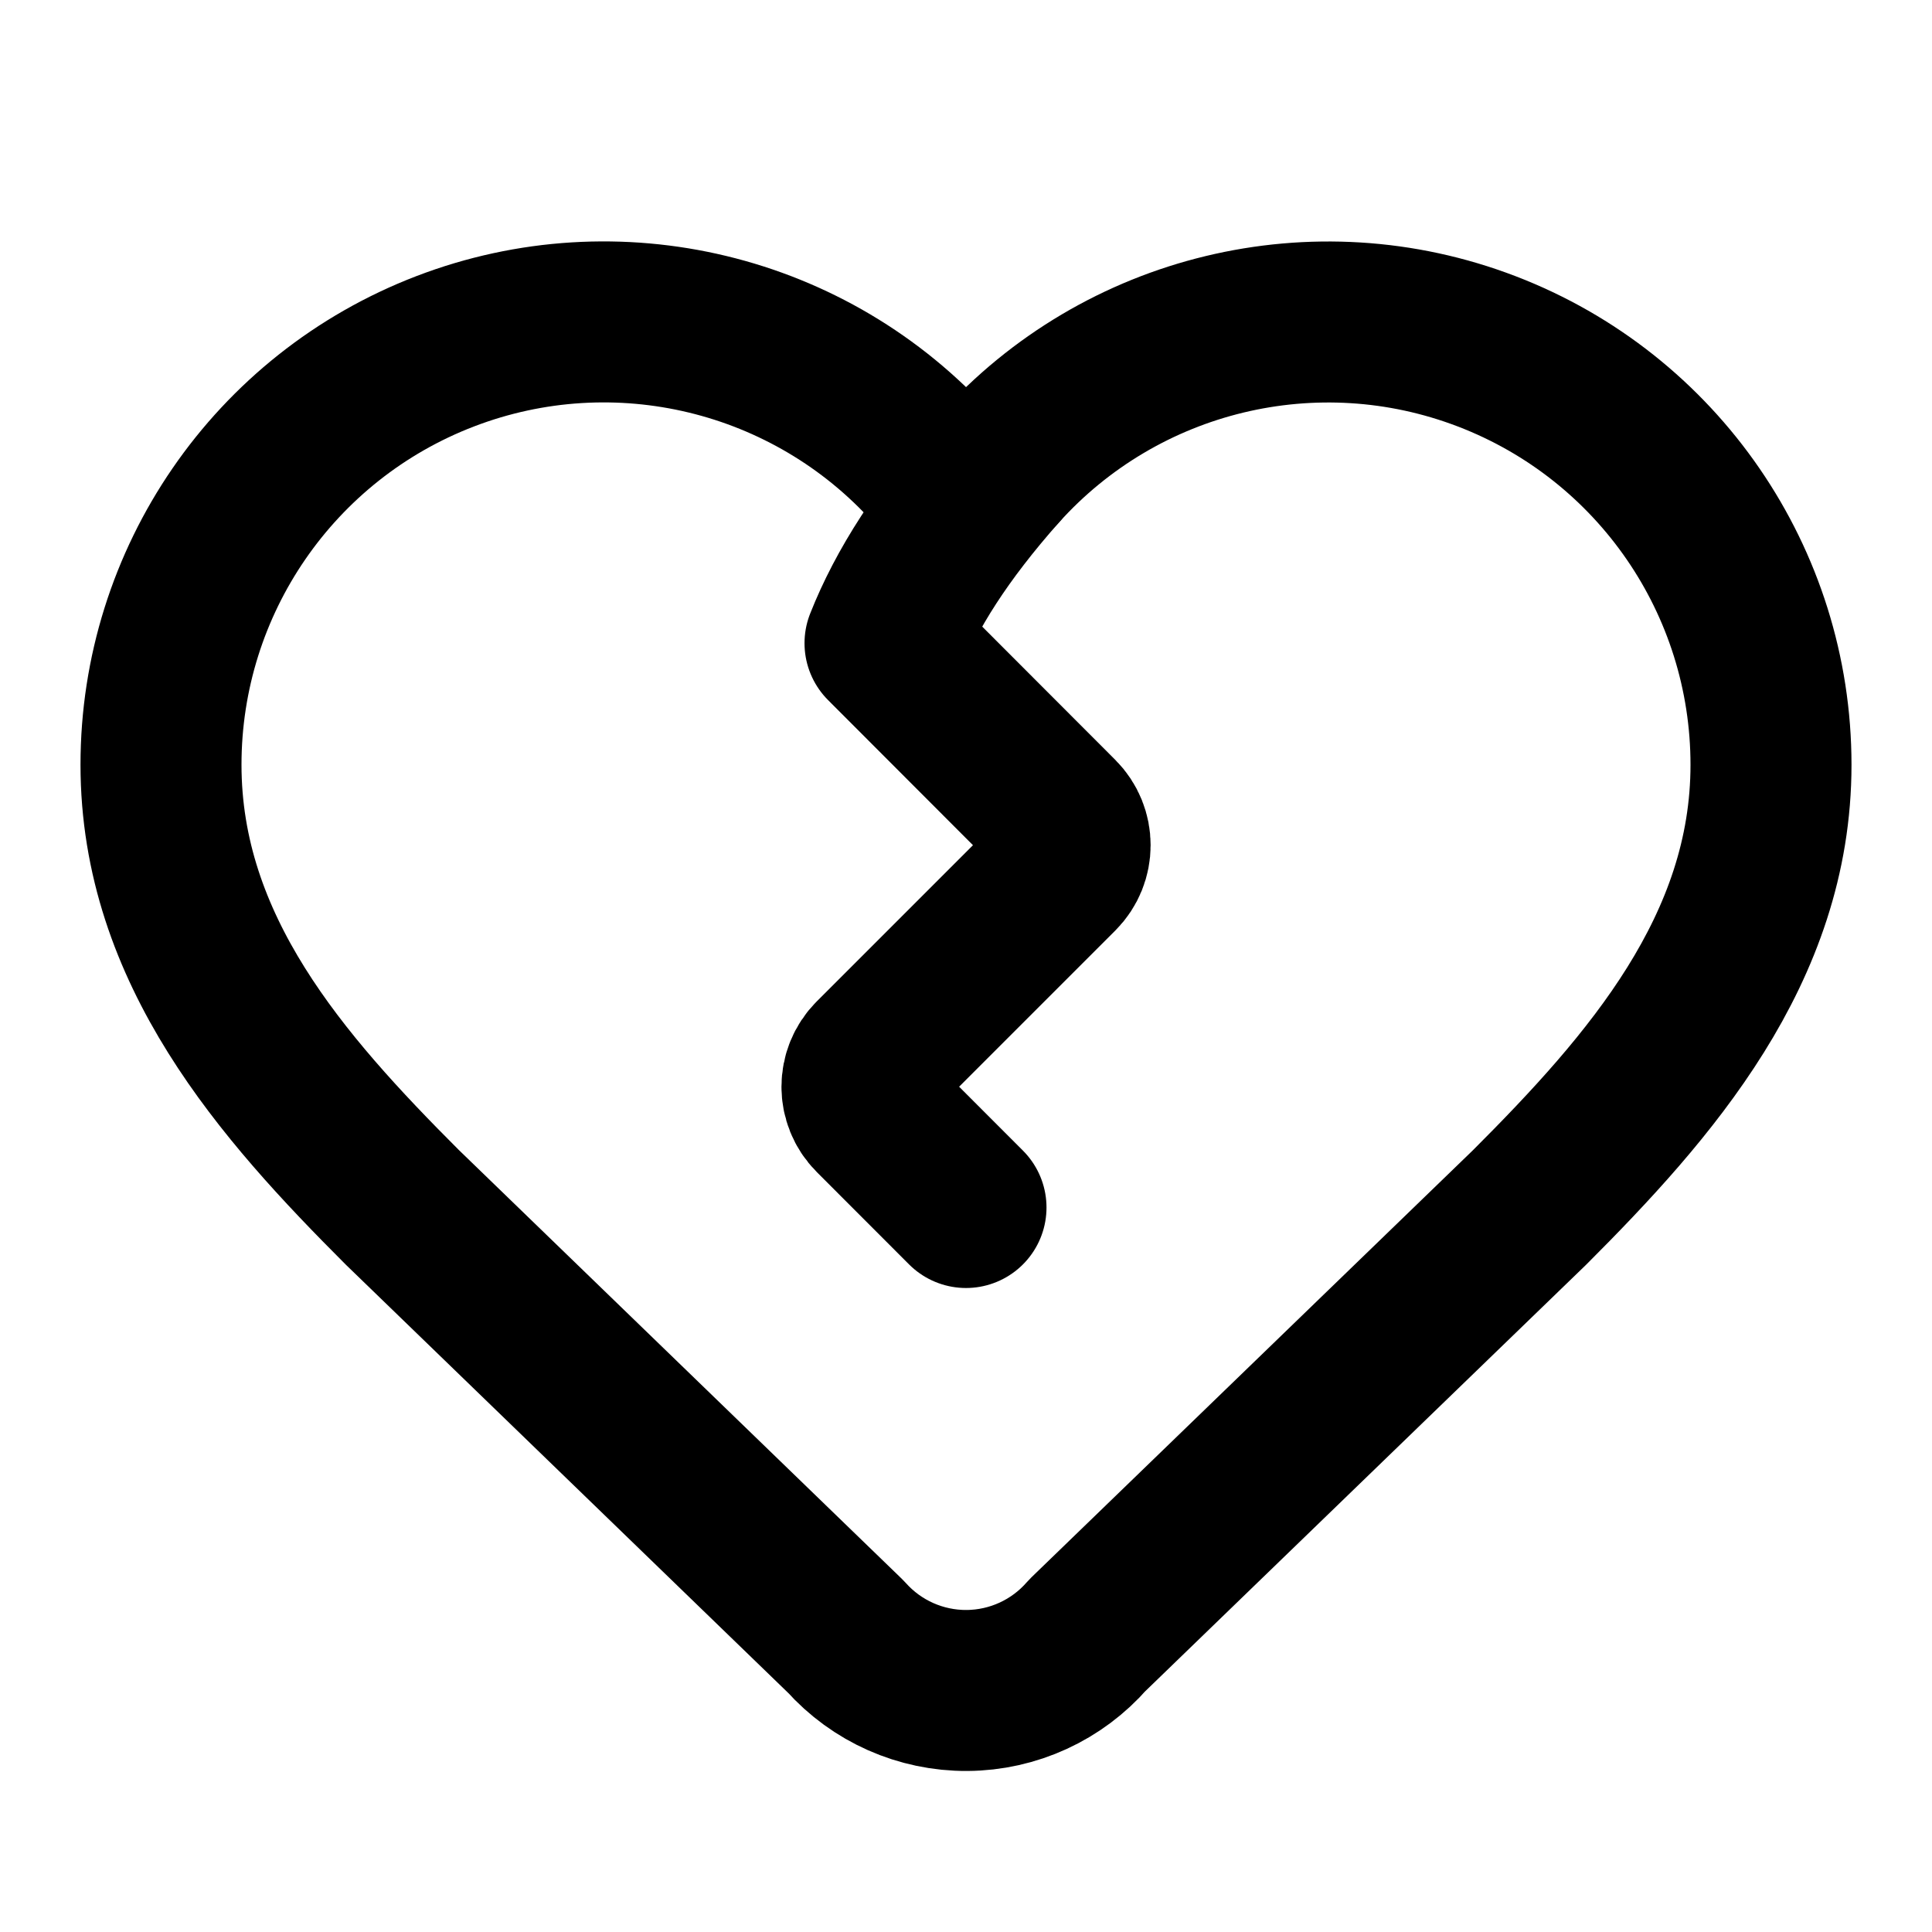
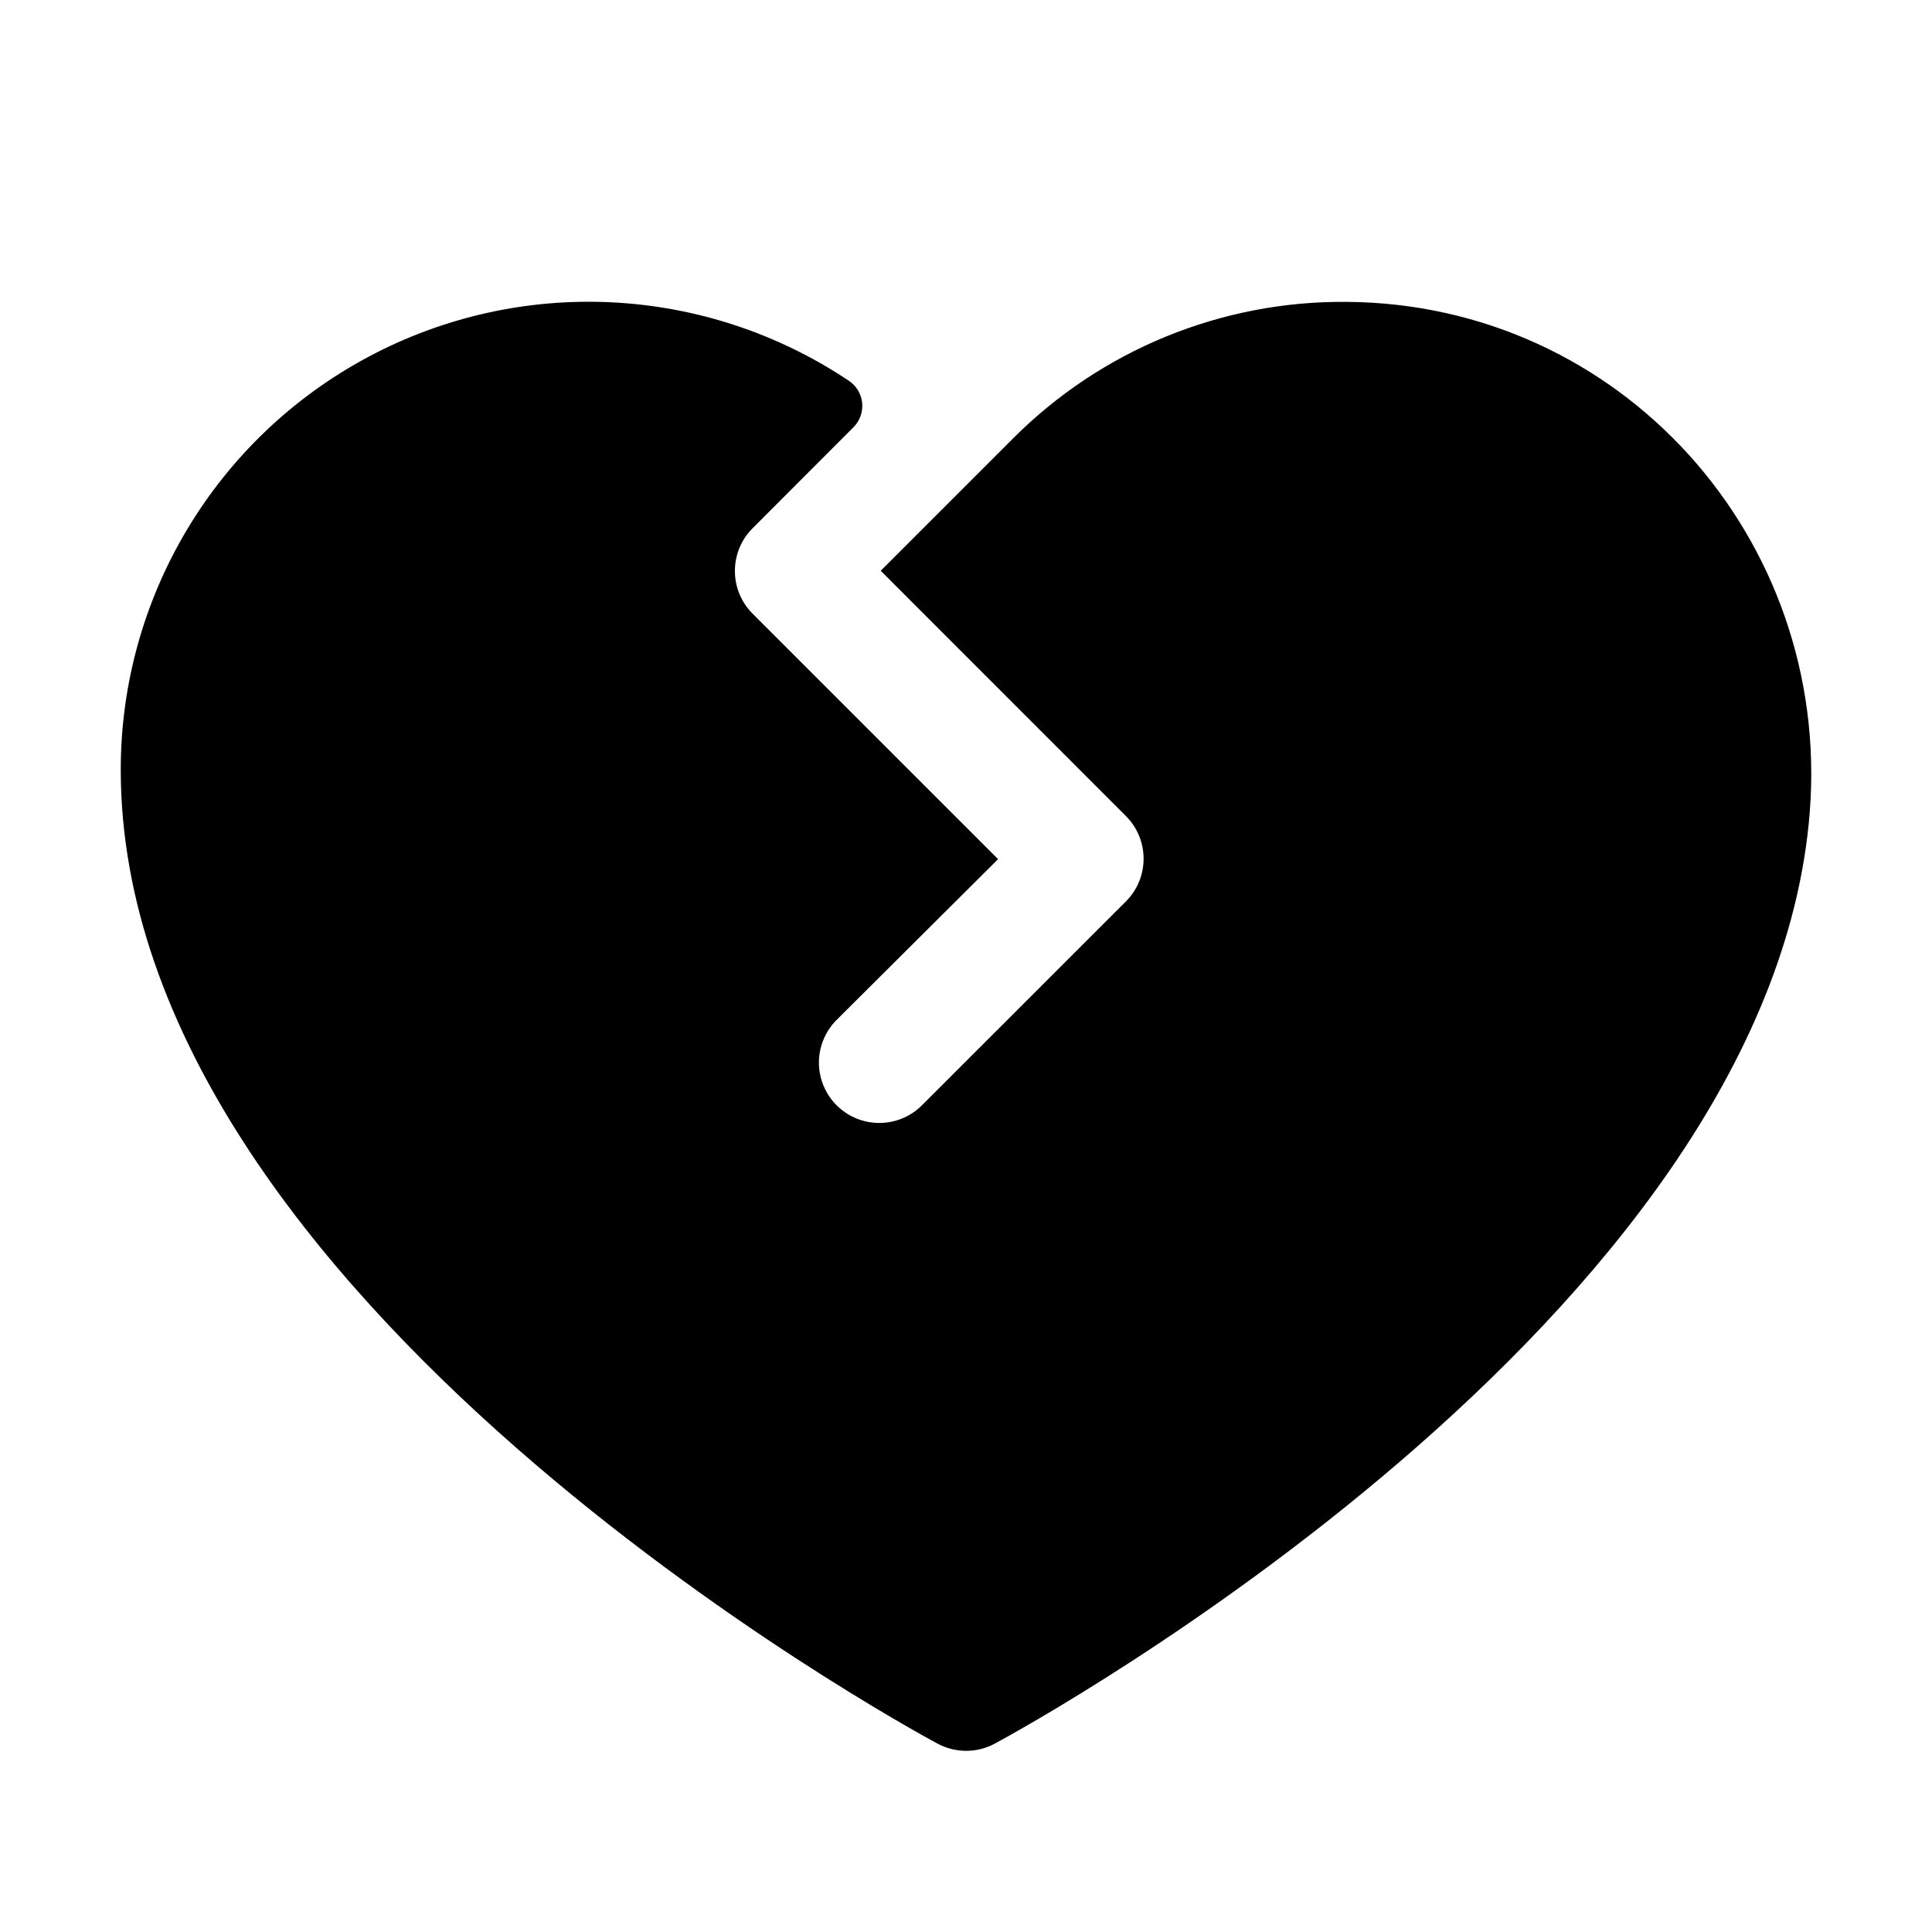
- <svg xmlns="http://www.w3.org/2000/svg" width="1em" height="1em" viewBox="0 0 24 24">
-   <g fill="none" stroke="currentColor" stroke-linecap="round" stroke-linejoin="round" stroke-width="2">
-     <path d="M12.409 5.824c-.702.792-1.15 1.496-1.415 2.166l2.153 2.156a.5.5 0 0 1 0 .707l-2.293 2.293a.5.5 0 0 0 0 .707L12 15" />
-     <path d="M13.508 20.313a2 2 0 0 1-3 .019L5 15c-1.5-1.5-3-3.2-3-5.5a5.5 5.5 0 0 1 9.591-3.677a.6.6 0 0 0 .818.001A5.5 5.5 0 0 1 22 9.5c0 2.29-1.5 4-3 5.5z" />
-   </g>
+ <svg xmlns="http://www.w3.org/2000/svg" width="1em" height="1em" viewBox="0 0 256 256">
+   <path fill="currentColor" d="M239.81 107.5c-5.19 67.42-103.7 121.23-108 123.54a8 8 0 0 1-7.58 0C119.8 228.67 16 172 16 102a62 62 0 0 1 96.47-51.55a4 4 0 0 1 .61 6.17L99.72 70a8 8 0 0 0 0 11.31l32.53 32.53L111 135a8 8 0 1 0 11.31 11.31l26.88-26.87a8 8 0 0 0 0-11.31l-32.49-32.5l17.47-17.47A61.63 61.63 0 0 1 178.41 40c36.32.23 64.18 31.29 61.4 67.5" />
</svg>
